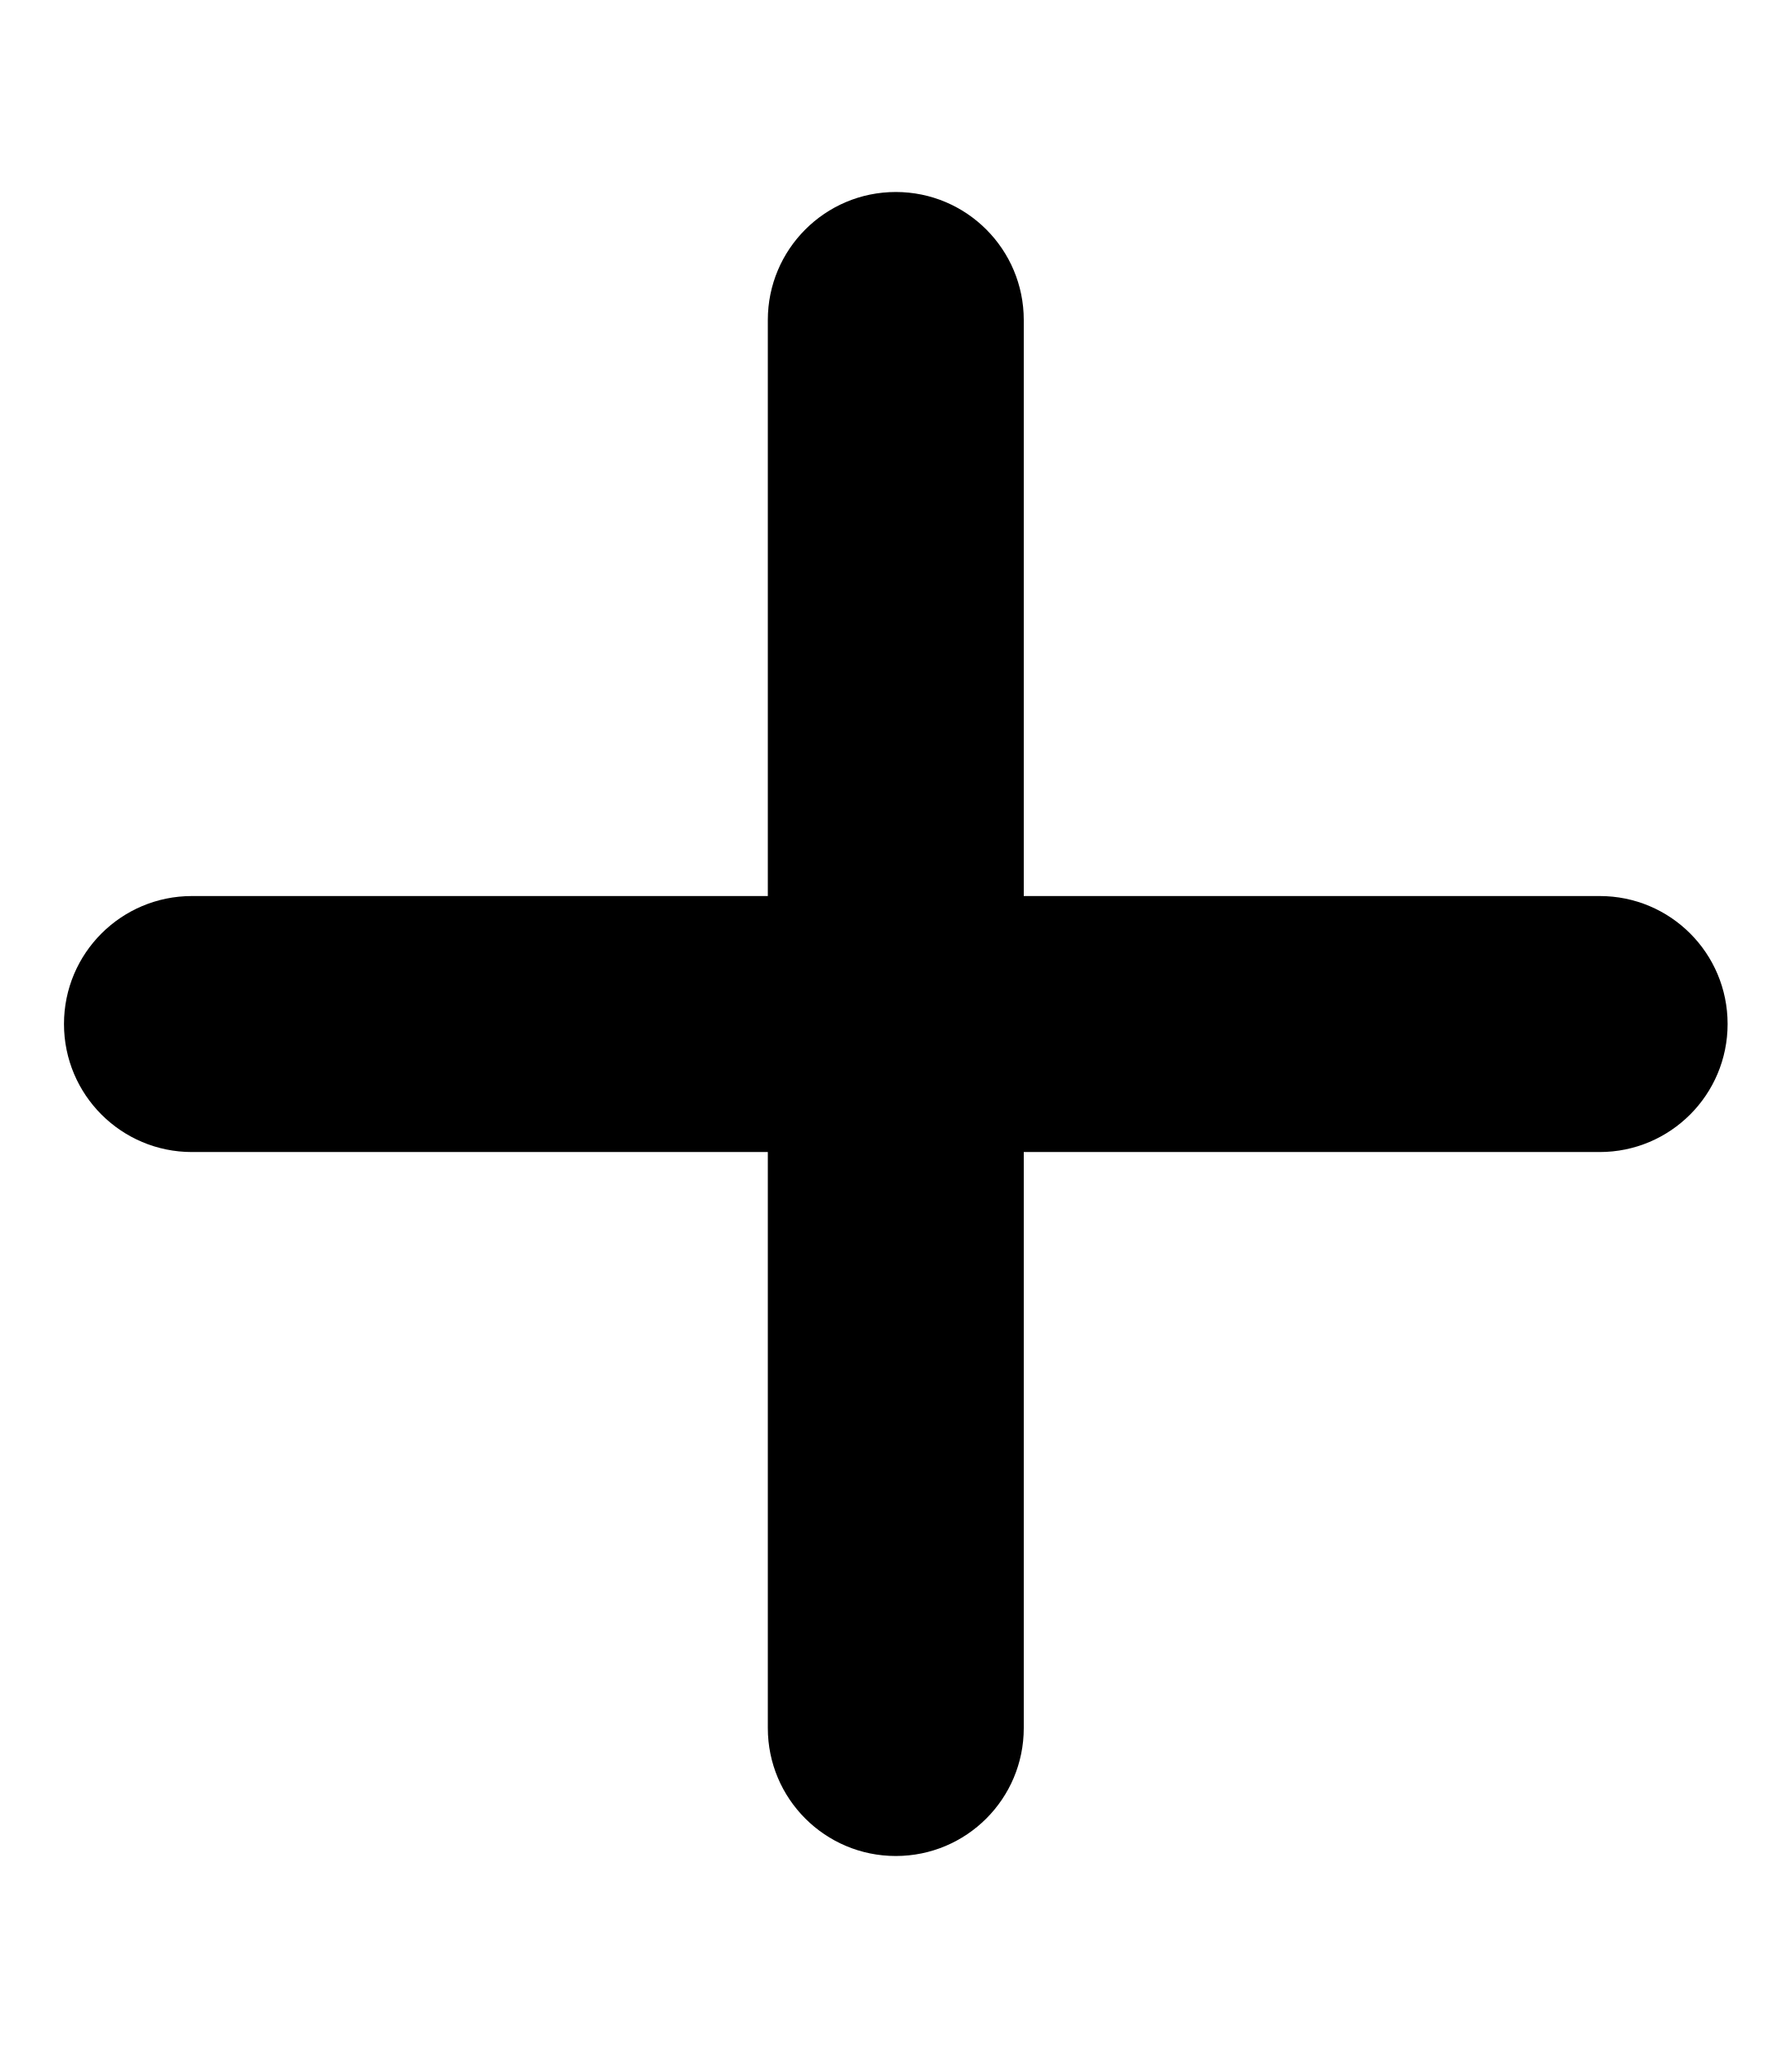
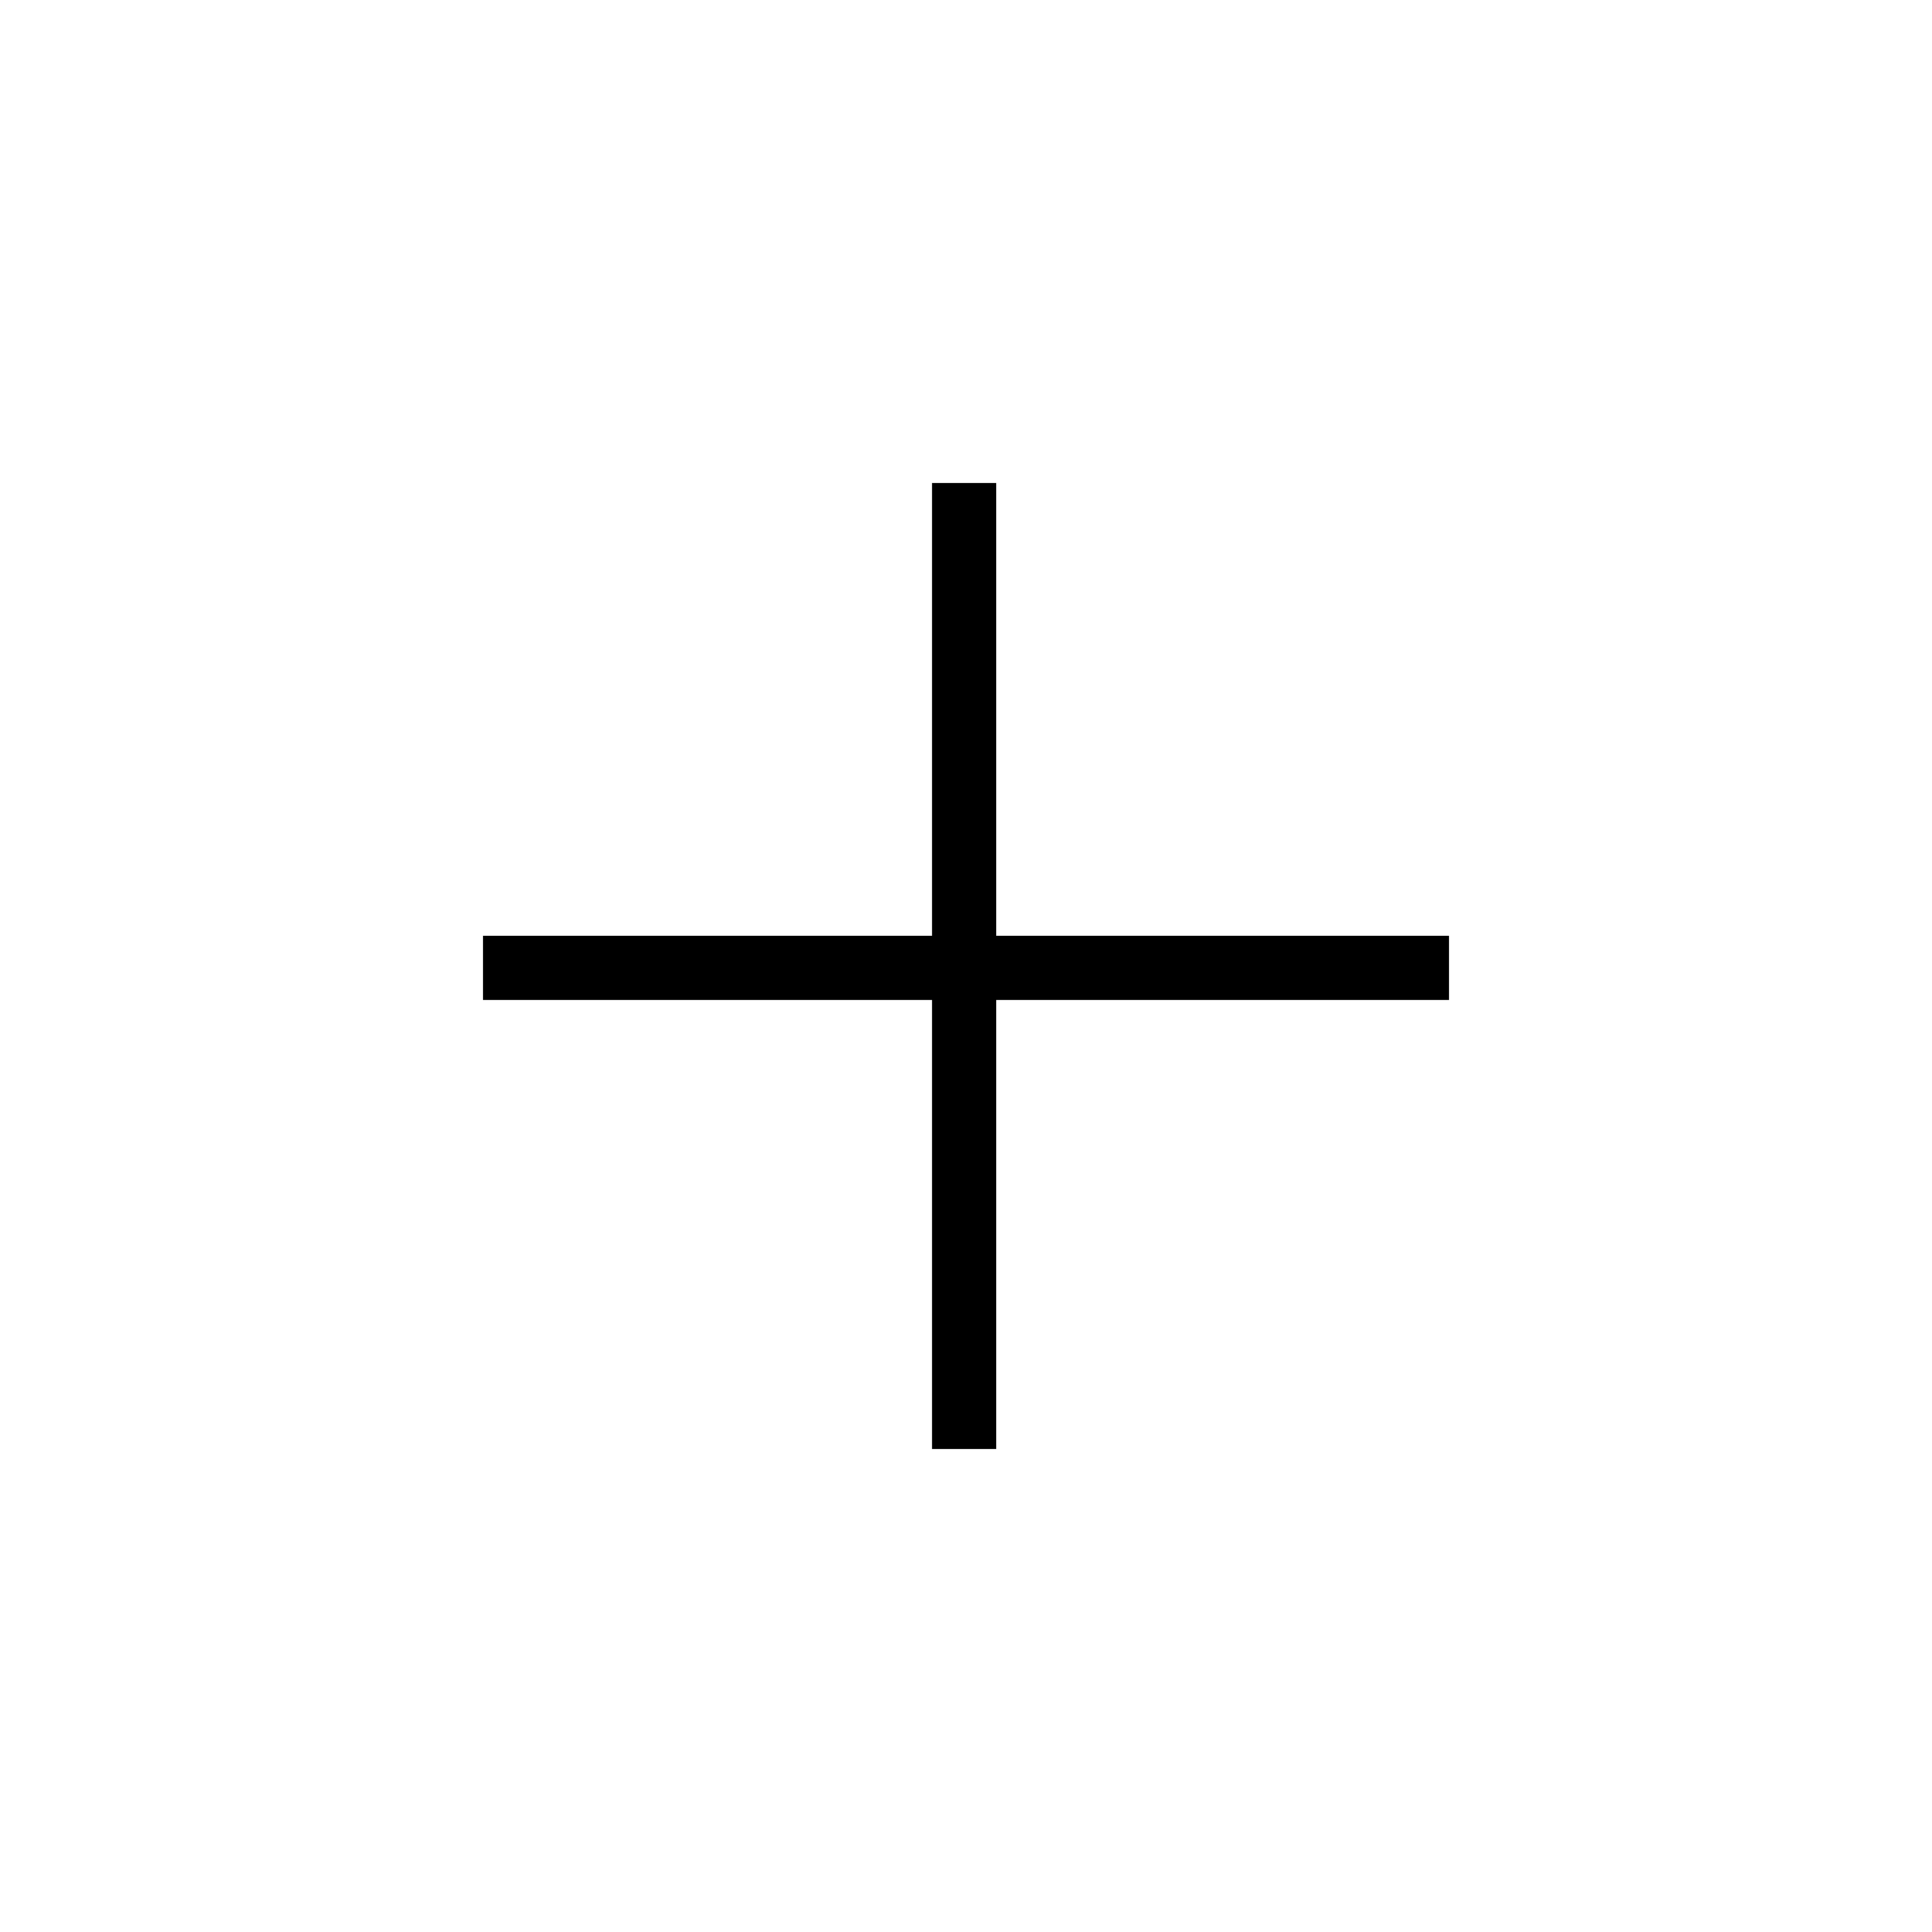
- <svg xmlns="http://www.w3.org/2000/svg" viewBox="0 0 448 512">
-   <path d="M432 256c0 17.69-14.33 32.01-32 32.01H256v144c0 17.69-14.33 31.99-32 31.99s-32-14.3-32-31.99v-144H48c-17.67 0-32-14.32-32-32.01s14.33-31.99 32-31.99H192v-144c0-17.69 14.33-32.01 32-32.01s32 14.32 32 32.01v144h144C417.7 224 432 238.3 432 256z" />
+ <svg xmlns="http://www.w3.org/2000/svg" height="512px" id="Layer_1" style="enable-background:new 0 0 512 512;" version="1.1" viewBox="0 0 512 512" width="512px" xml:space="preserve">
+   <g>
+     <path d="M384,265H264v119h-17V265H128v-17h119V128h17v120h120V265z" />
+   </g>
</svg>
